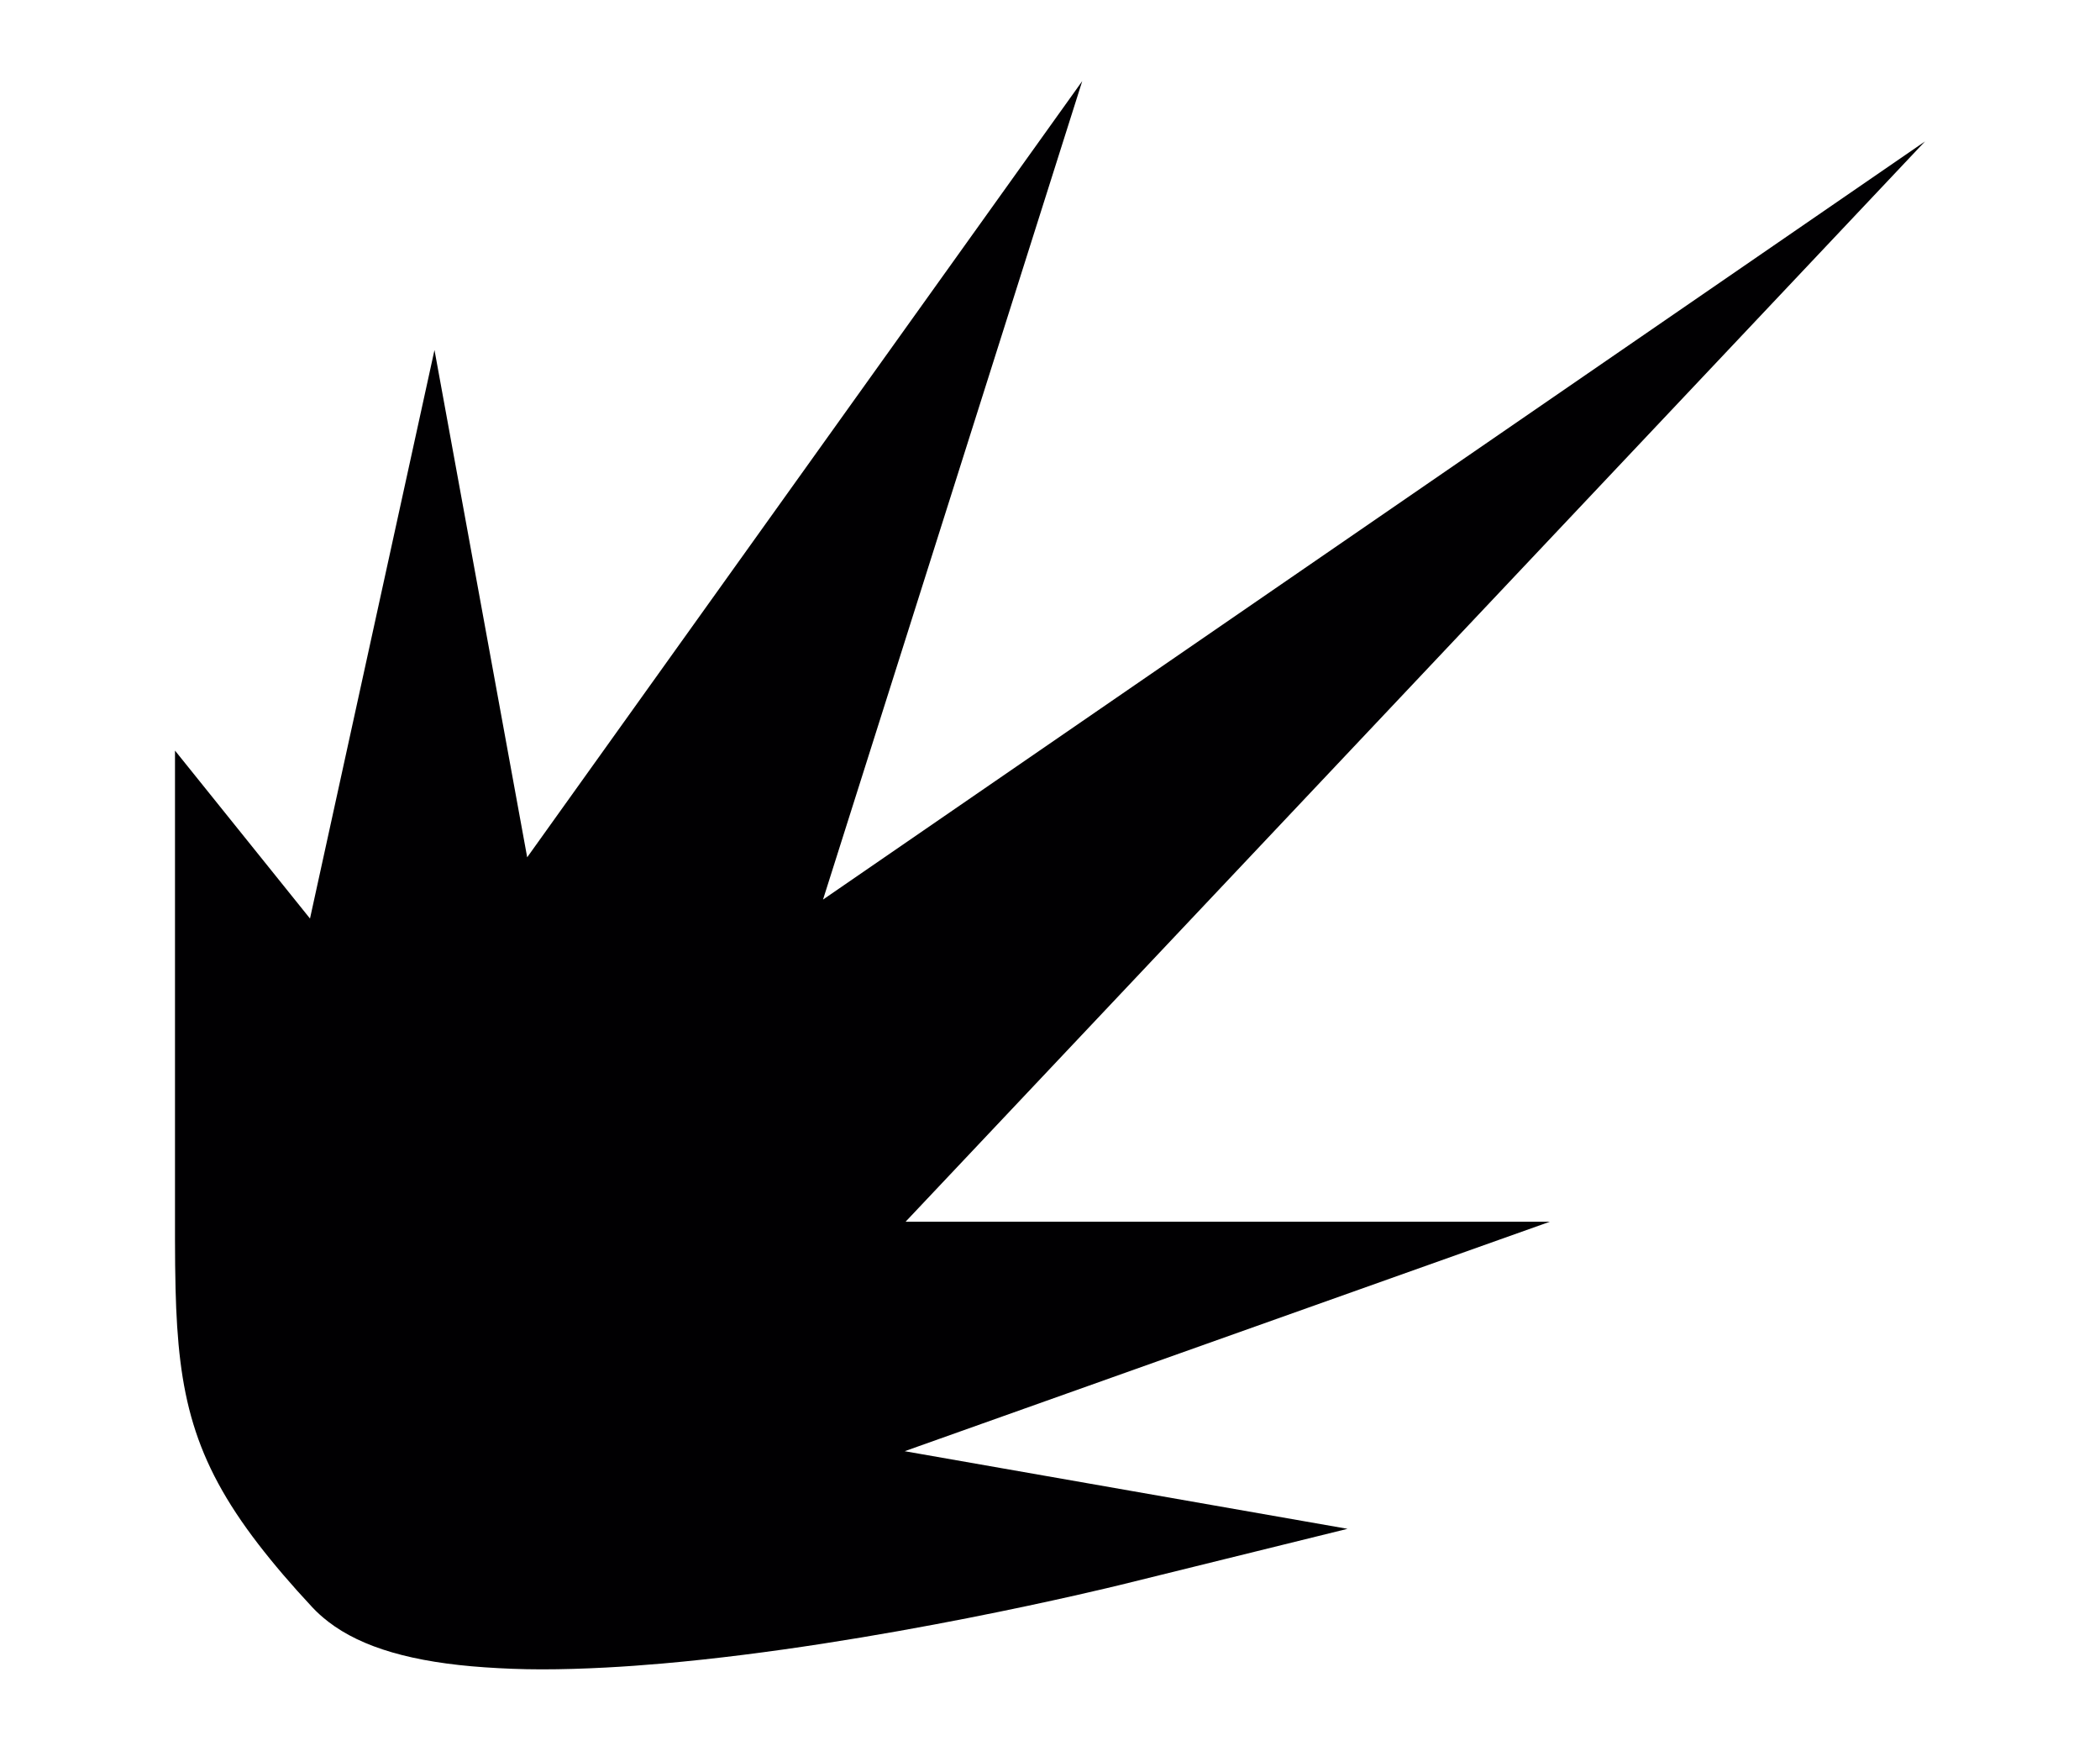
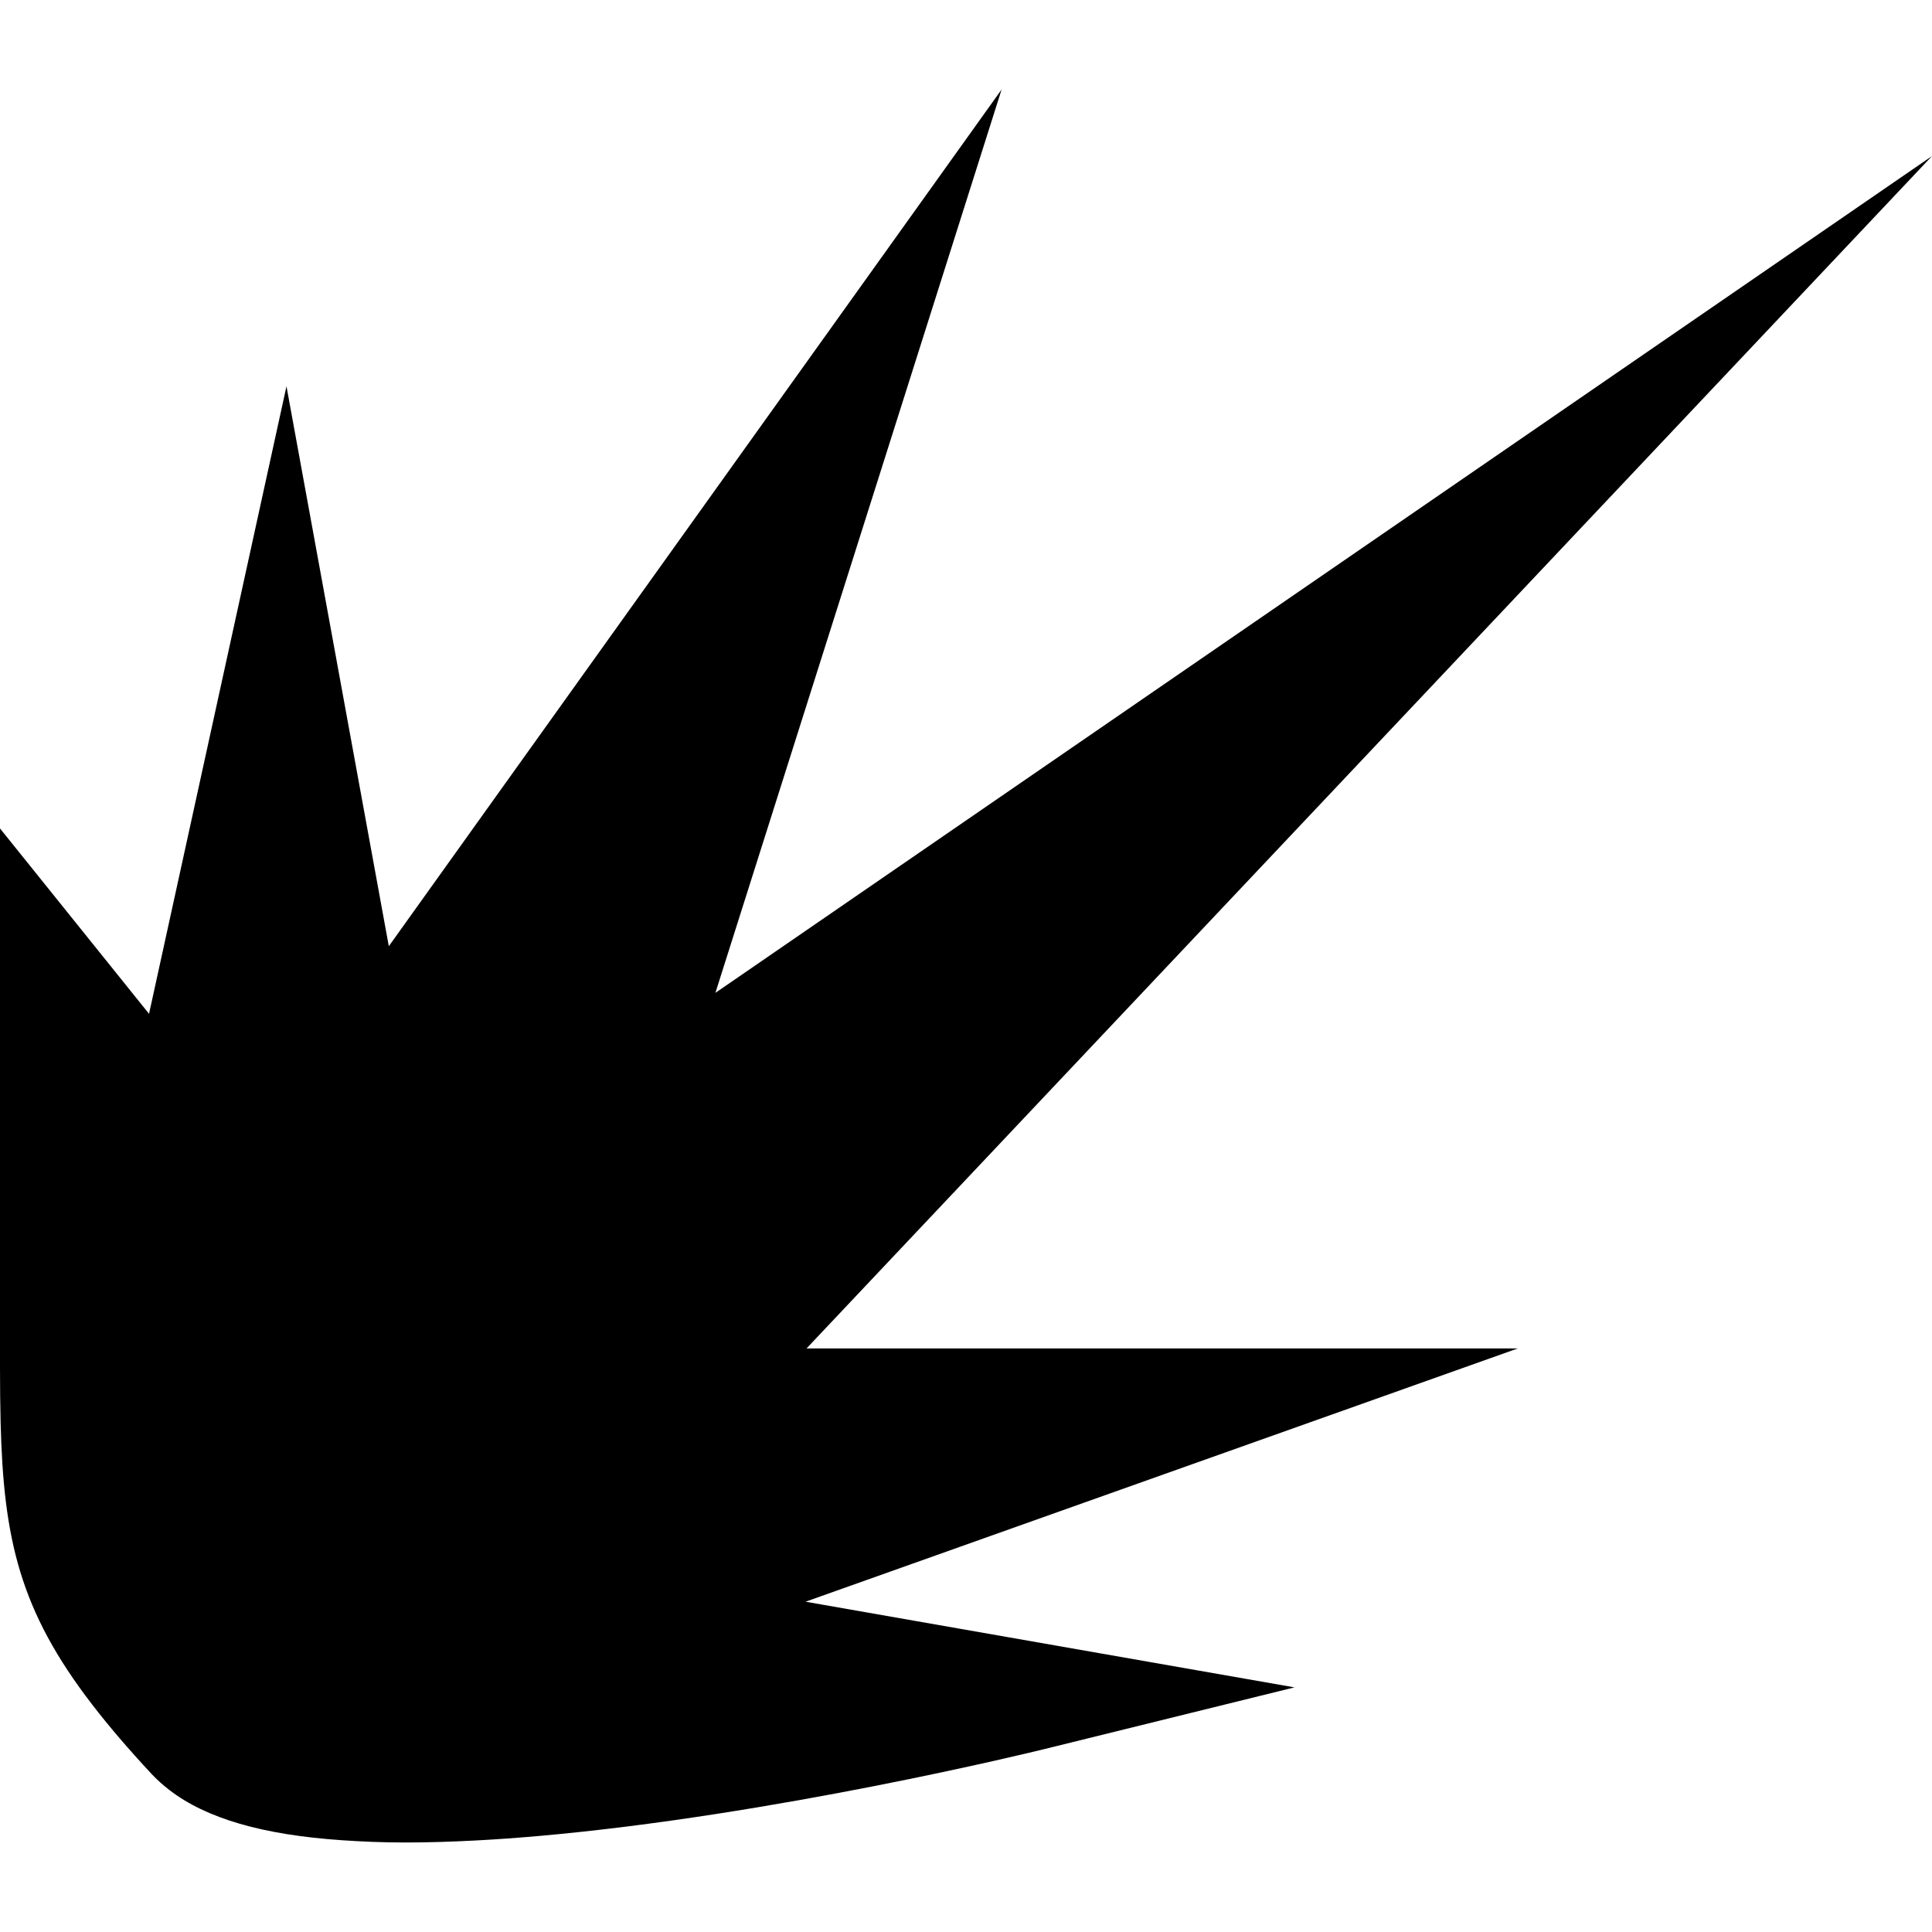
- <svg xmlns="http://www.w3.org/2000/svg" version="1.1" id="Capa_1" x="0px" y="0px" viewBox="0 0 120 100" xml:space="preserve" width="120mm" height="100mm">
-   <defs id="defs49" />
-   <g id="g12" transform="matrix(0.344002,0,0,0.3440032,-5.544417,0.9191737)">
-     <path id="path4" d="M 195.892,10.793 103.689,139.699 88.291,55.453 67.612,149.87 45.187,121.978 v 63.365 16.79 1.033 c 0,2.915 0.033,5.624 0.092,8.213 0.435,17.465 2.861,28.256 13.772,42.419 2.518,3.269 5.45,6.701 8.953,10.459 0.794,0.848 1.675,1.637 2.638,2.382 5.586,4.319 14.103,6.772 26.031,7.582 2.948,0.201 6.037,0.337 9.42,0.337 3.421,0 6.967,-0.109 10.595,-0.299 3.127,-0.163 6.304,-0.392 9.518,-0.674 35.387,-3.106 74.227,-12.613 76.174,-13.092 l 37.579,-9.274 -73.563,-12.891 107.166,-38.106 H 166.543 L 335.883,20.815 152.831,146.721 Z" style="fill:#010002" />
-   </g>
-   <g id="g16" transform="translate(0,42.06977)">
- </g>
-   <g id="g18" transform="translate(0,42.06977)">
- </g>
-   <g id="g20" transform="translate(0,42.06977)">
- </g>
-   <g id="g22" transform="translate(0,42.06977)">
- </g>
-   <g id="g24" transform="translate(0,42.06977)">
- </g>
-   <g id="g26" transform="translate(0,42.06977)">
- </g>
-   <g id="g28" transform="translate(0,42.06977)">
- </g>
-   <g id="g30" transform="translate(0,42.06977)">
- </g>
-   <g id="g32" transform="translate(0,42.06977)">
- </g>
-   <g id="g34" transform="translate(0,42.06977)">
- </g>
-   <g id="g36" transform="translate(0,42.06977)">
- </g>
-   <g id="g38" transform="translate(0,42.06977)">
- </g>
-   <g id="g40" transform="translate(0,42.06977)">
- </g>
-   <g id="g42" transform="translate(0,42.06977)">
- </g>
-   <g id="g44" transform="translate(0,42.06977)">
- </g>
+ <svg xmlns="http://www.w3.org/2000/svg" width="100" height="100" version="1.1" viewBox="0 0 100 100">
+   <path d="m51.843 4.632-31.718 44.344-5.297-28.981-7.114 32.48-7.714-9.595v27.929c0 1.003 0.011 1.935 0.032 2.825 0.15 6.008 0.984 9.72 4.738 14.592 0.866 1.125 1.875 2.305 3.08 3.598 0.273 0.292 0.576 0.563 0.907 0.819 1.922 1.486 4.851 2.33 8.955 2.608 1.014 0.069 2.077 0.116 3.24 0.116 1.177 0 2.397-0.037 3.645-0.103 1.076-0.056 2.169-0.135 3.274-0.232 12.173-1.069 25.534-4.339 26.204-4.504l12.927-3.19-25.306-4.434 36.865-13.109h-36.815l58.253-61.717-62.97 43.312z" />
</svg>
